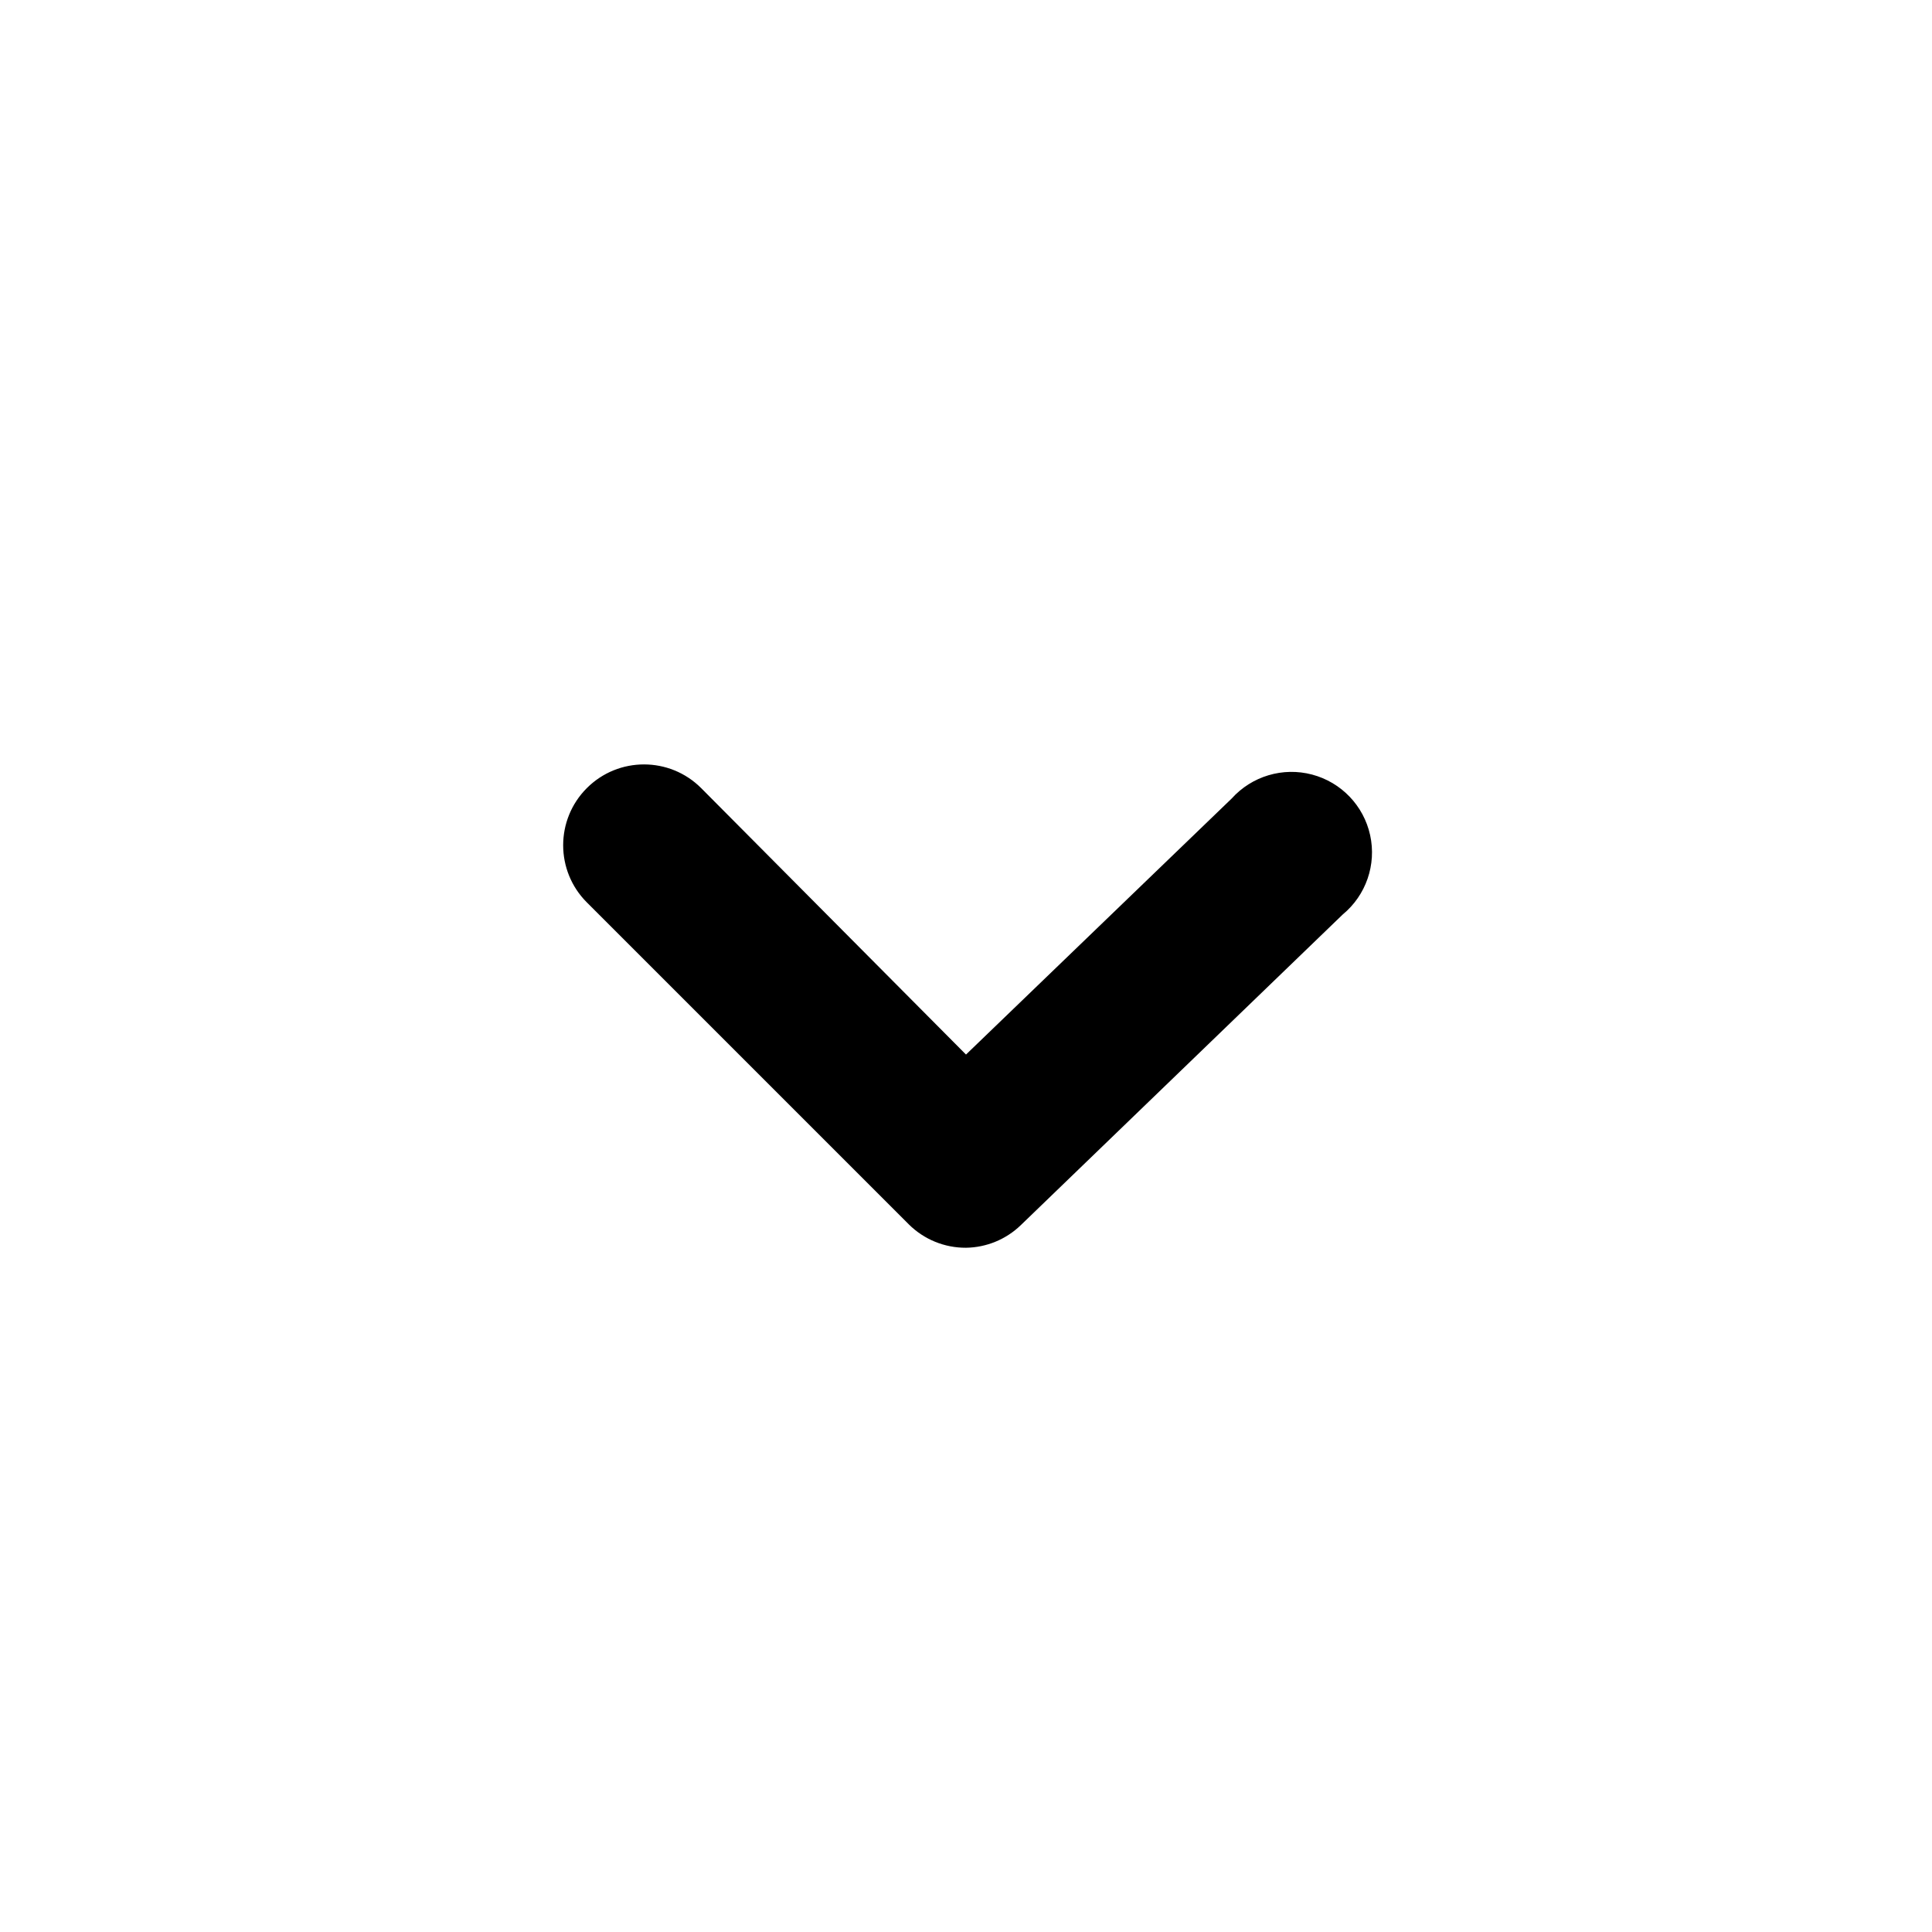
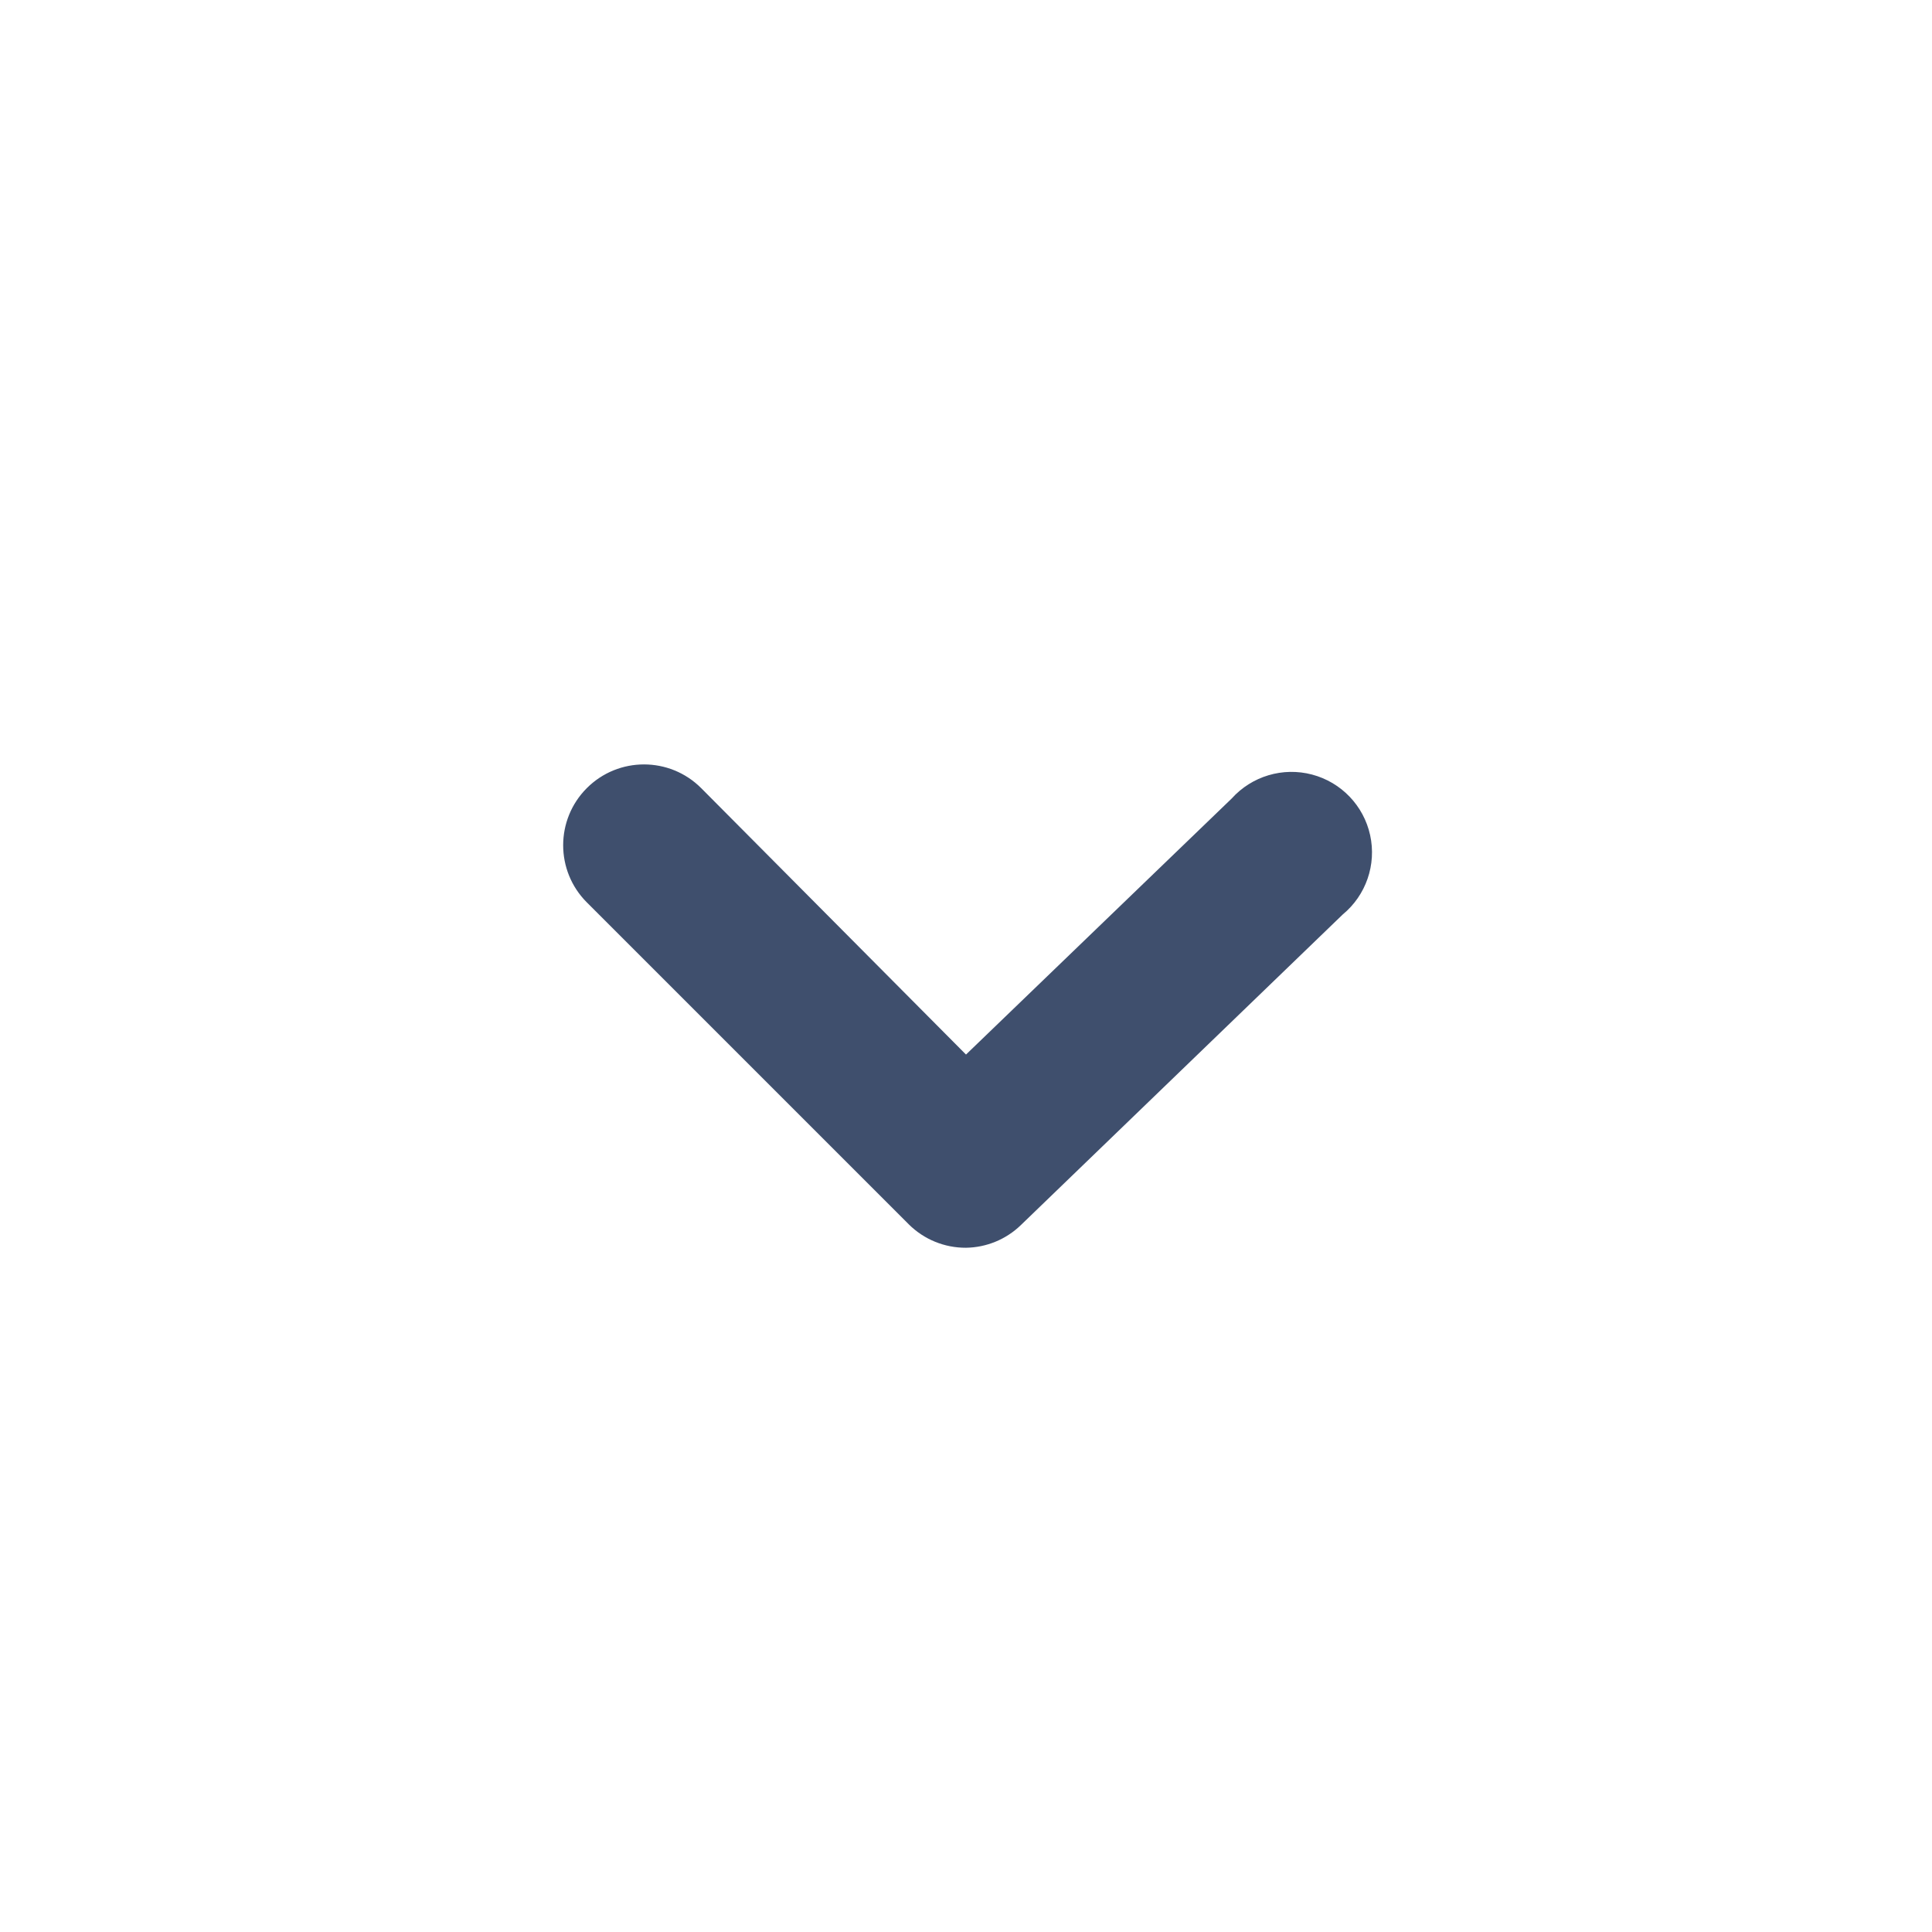
- <svg xmlns="http://www.w3.org/2000/svg" viewBox="0 0 24 24">
+ <svg xmlns="http://www.w3.org/2000/svg" viewBox="0 0 24 24" fill="#3F4F6D">
  <g data-name="Layer 2">
    <g data-name="chevron-down">
      <rect width="24" height="24" opacity="0" />
      <path d="M12 15.5a1 1 0 0 1-.71-.29l-4-4a1 1 0 1 1 1.42-1.42L12 13.1l3.3-3.18a1 1 0 1 1 1.38 1.44l-4 3.86a1 1 0 0 1-.68.28z" />
    </g>
  </g>
</svg>
